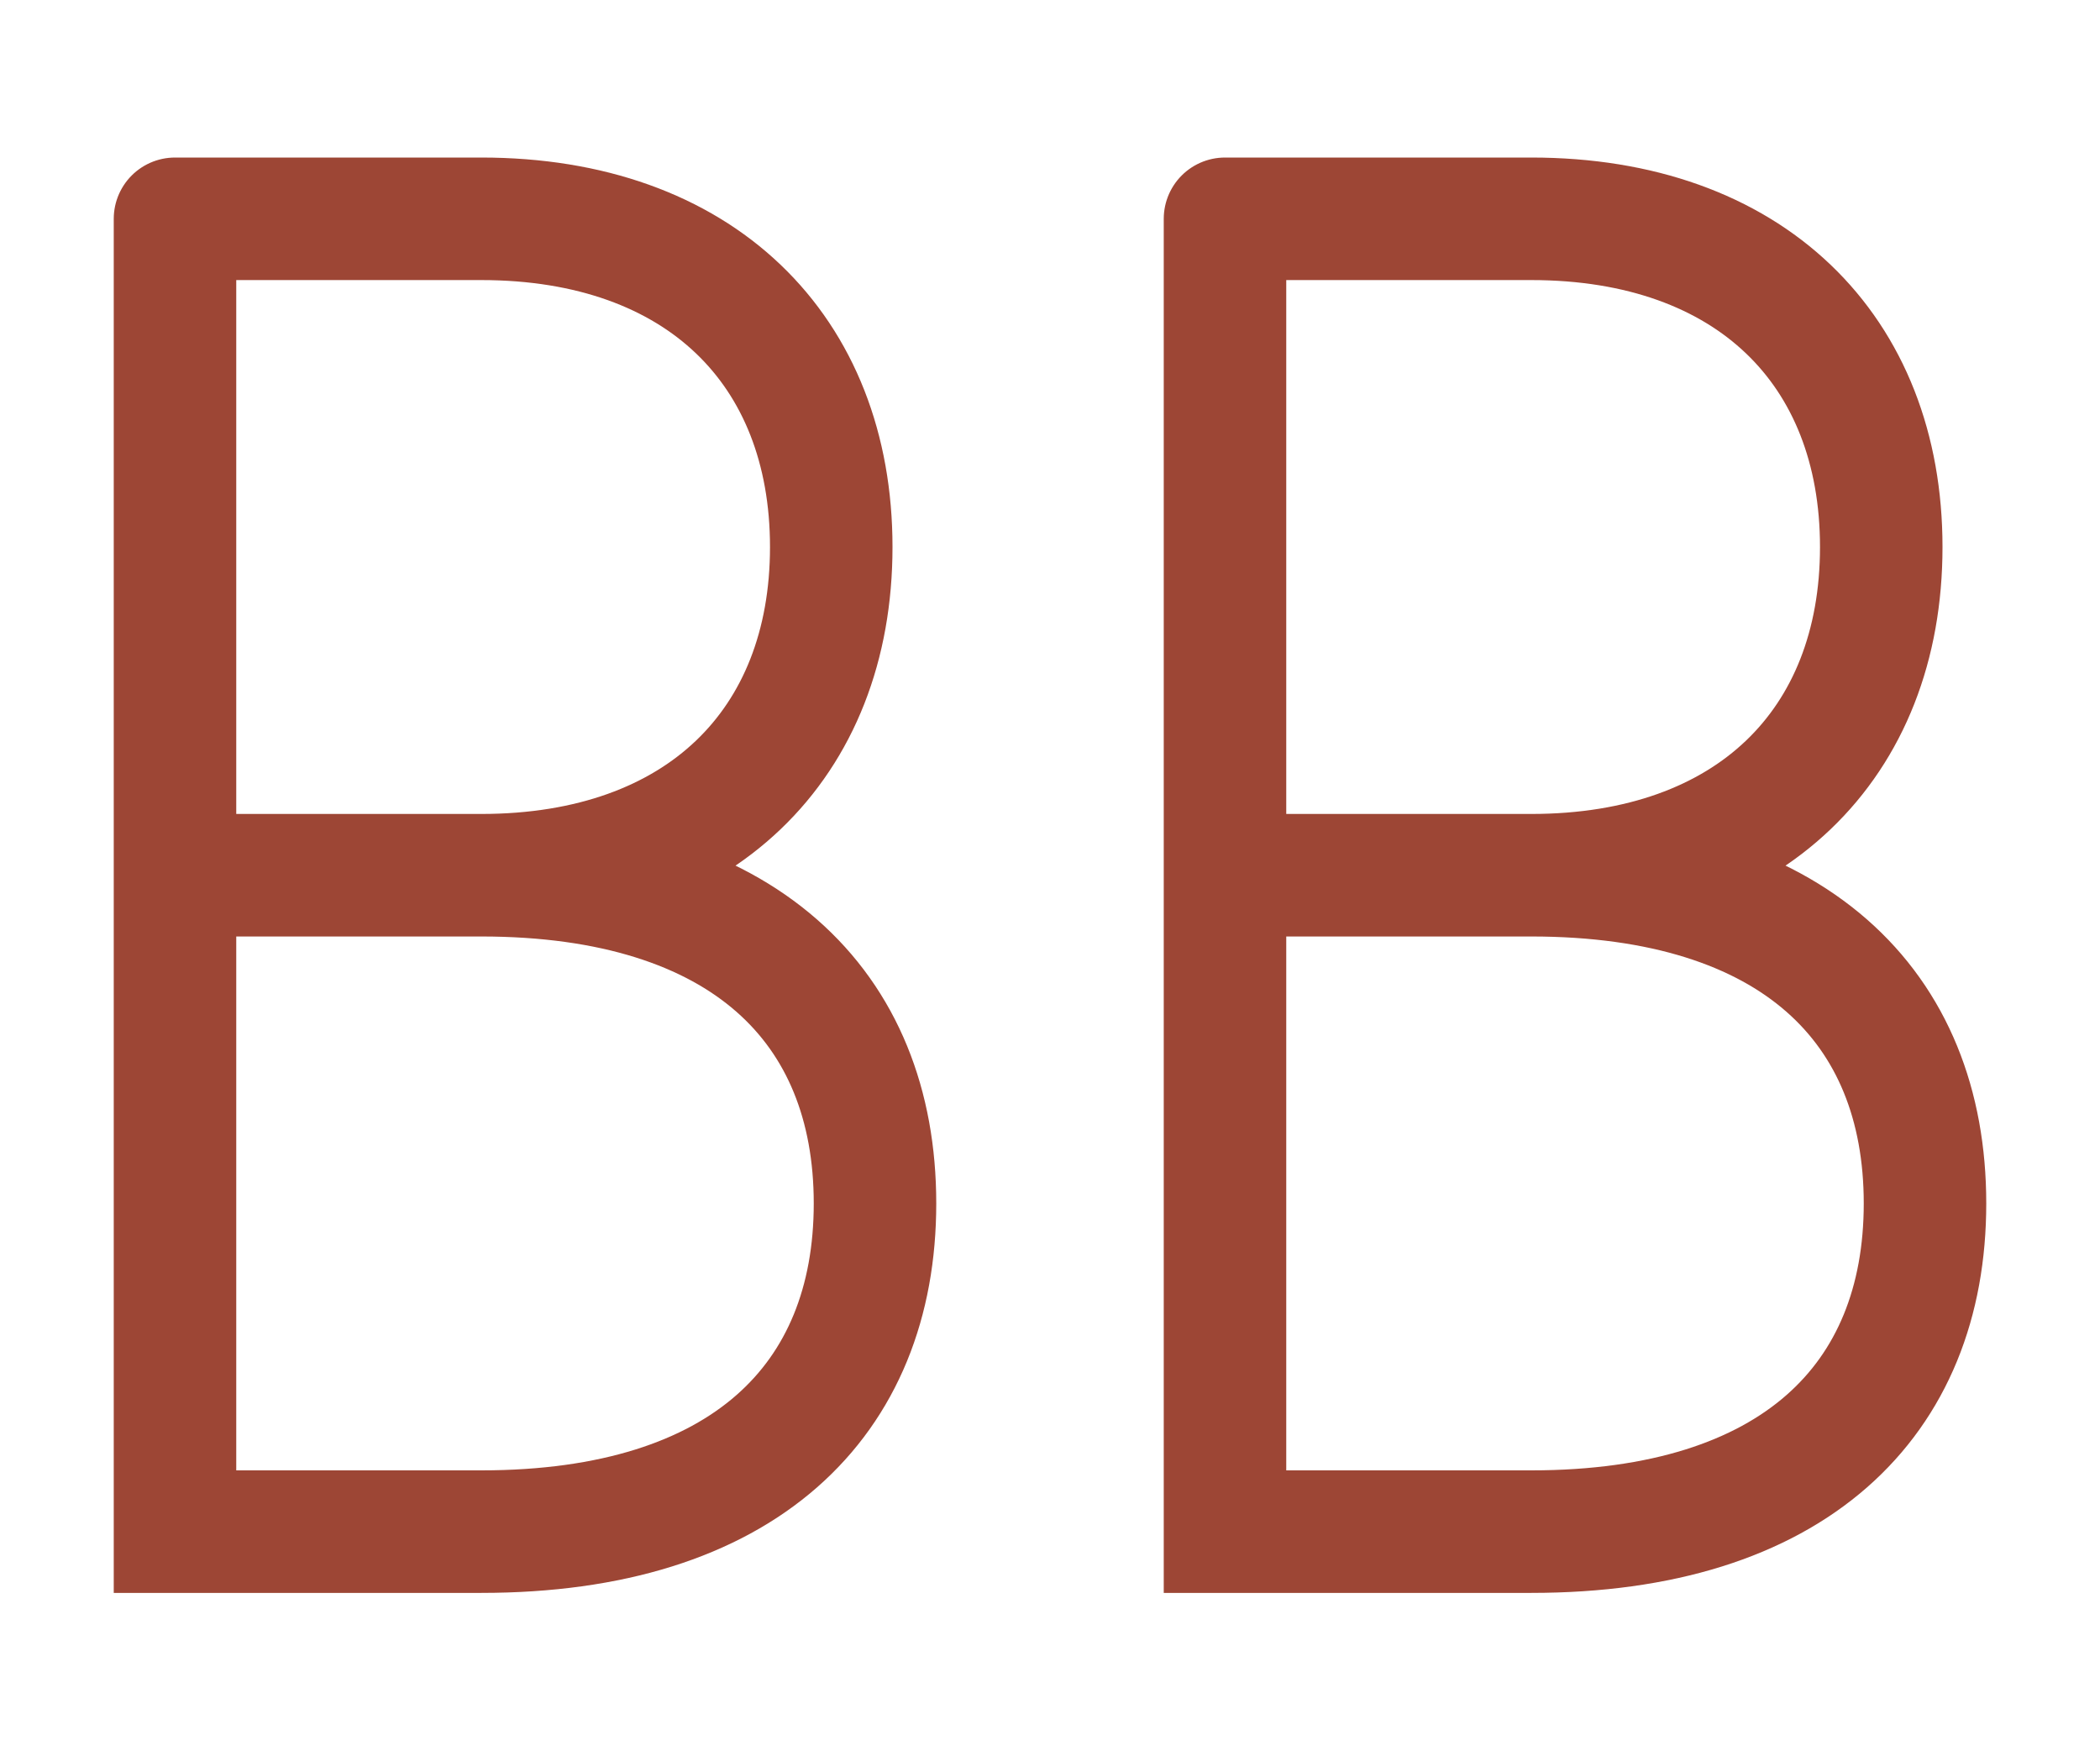
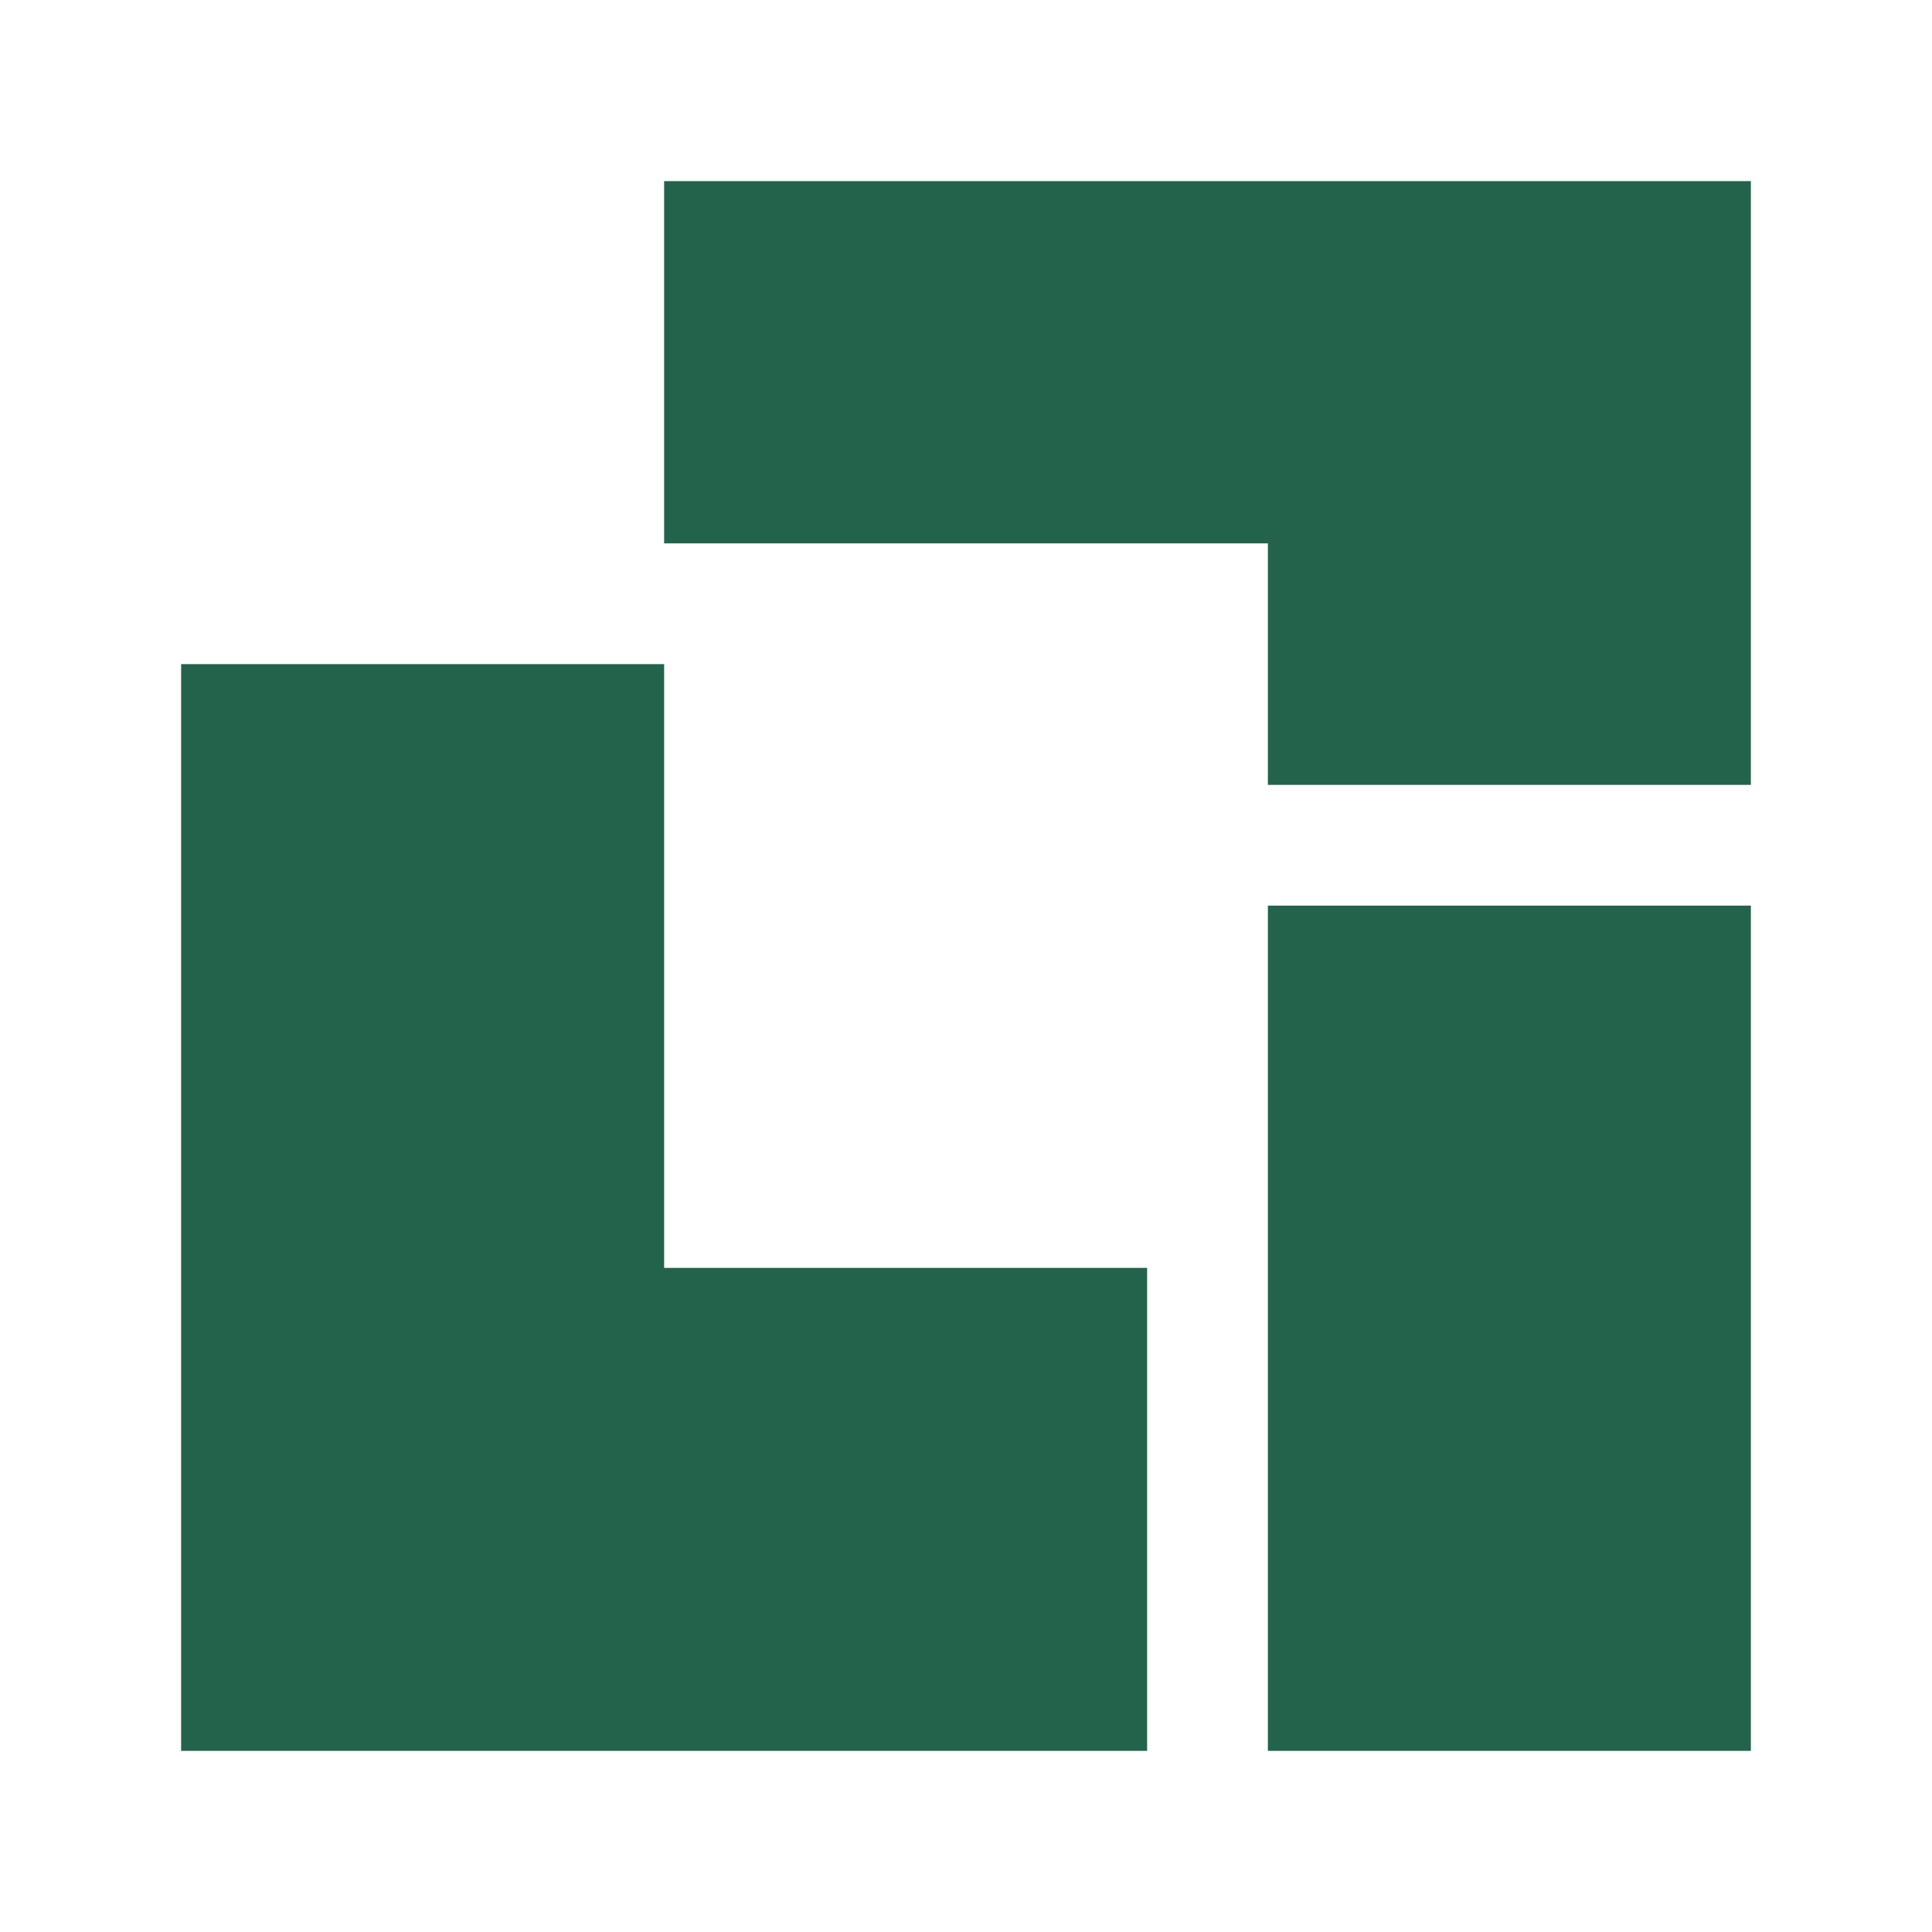
- <svg xmlns="http://www.w3.org/2000/svg" viewBox="0 0 48 40" fill="none">
-   <g stroke="#9d4635" stroke-width="2.8" stroke-linecap="square" stroke-linejoin="round">
-     <path d="M4 35V5h7c5 0 8 3 8 7.5S16 20 11 20H4m7 0c6 0 9 3 9 7.5S17 35 11 35H4" />
-     <path d="M28 35V5h7c5 0 8 3 8 7.5S40 20 35 20h-7m7 0c6 0 9 3 9 7.5S41 35 35 35h-7" />
+ <svg xmlns="http://www.w3.org/2000/svg" viewBox="0 0 256 256" role="img">
+   <g fill="#24634B">
+     <path d="M88 24H232V104H168V72H88Z M24 88H88V168H152V232H24Z M168 120H232V232H168Z" />
  </g>
</svg>
